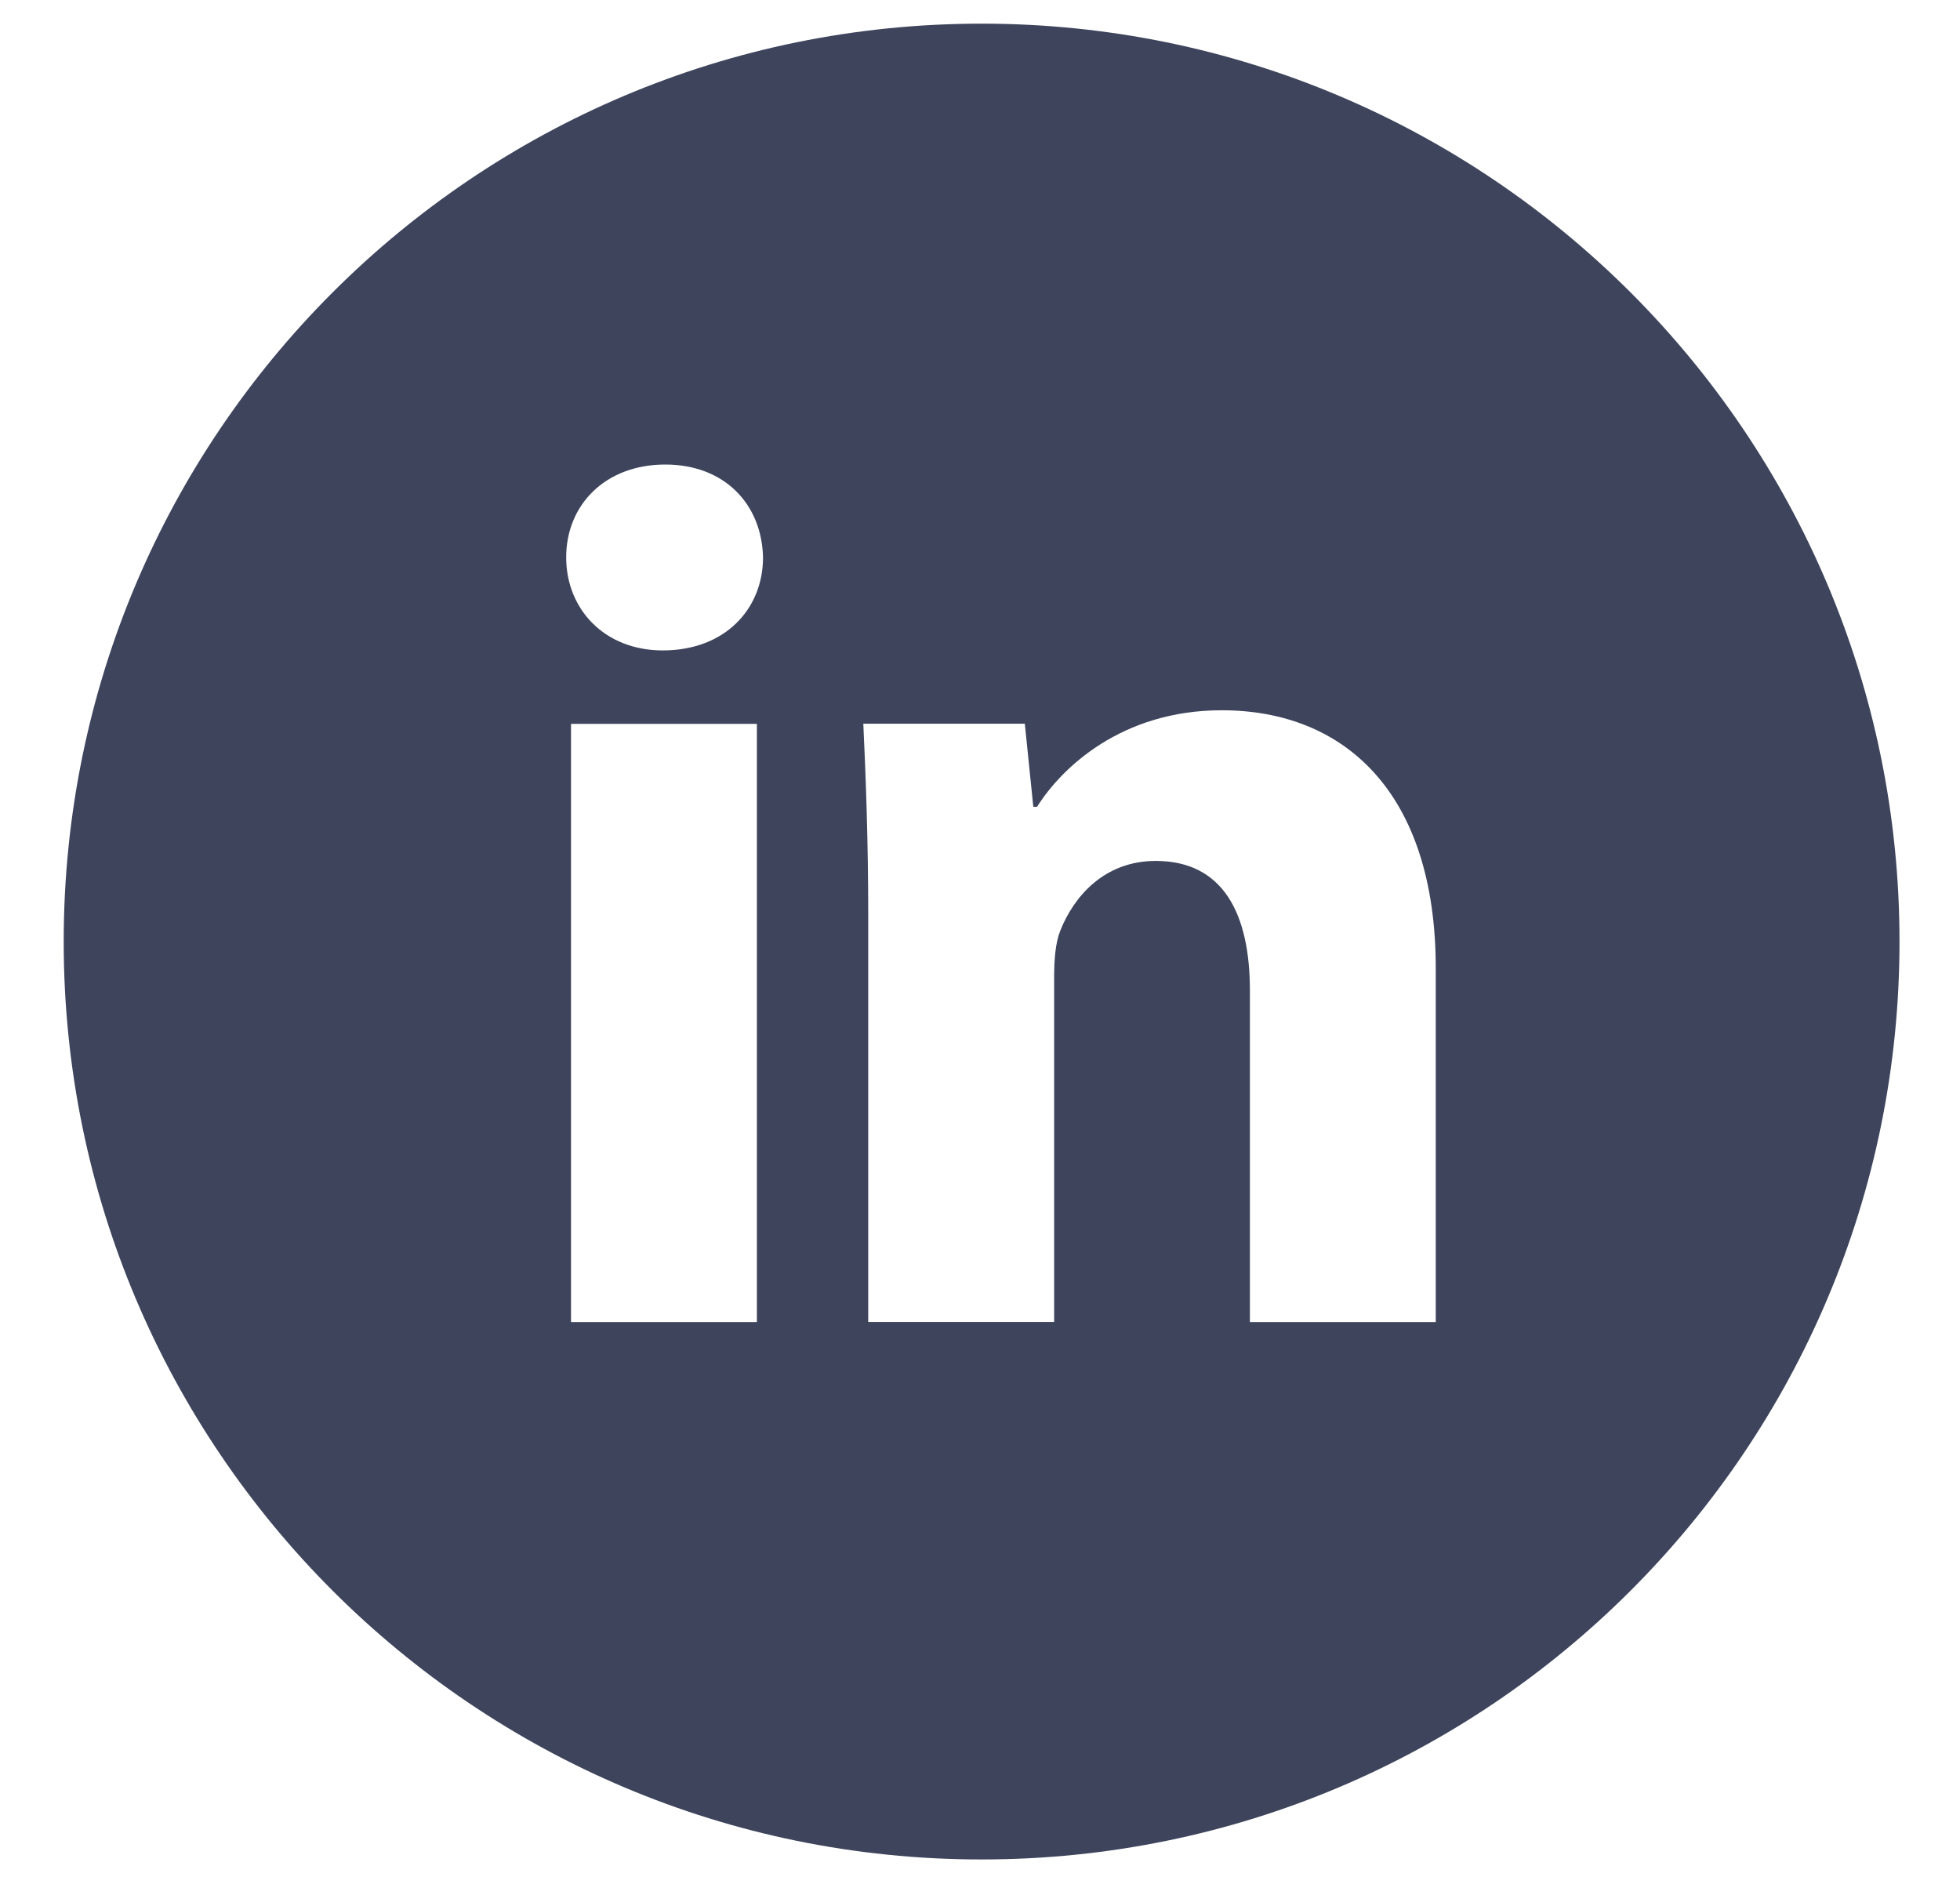
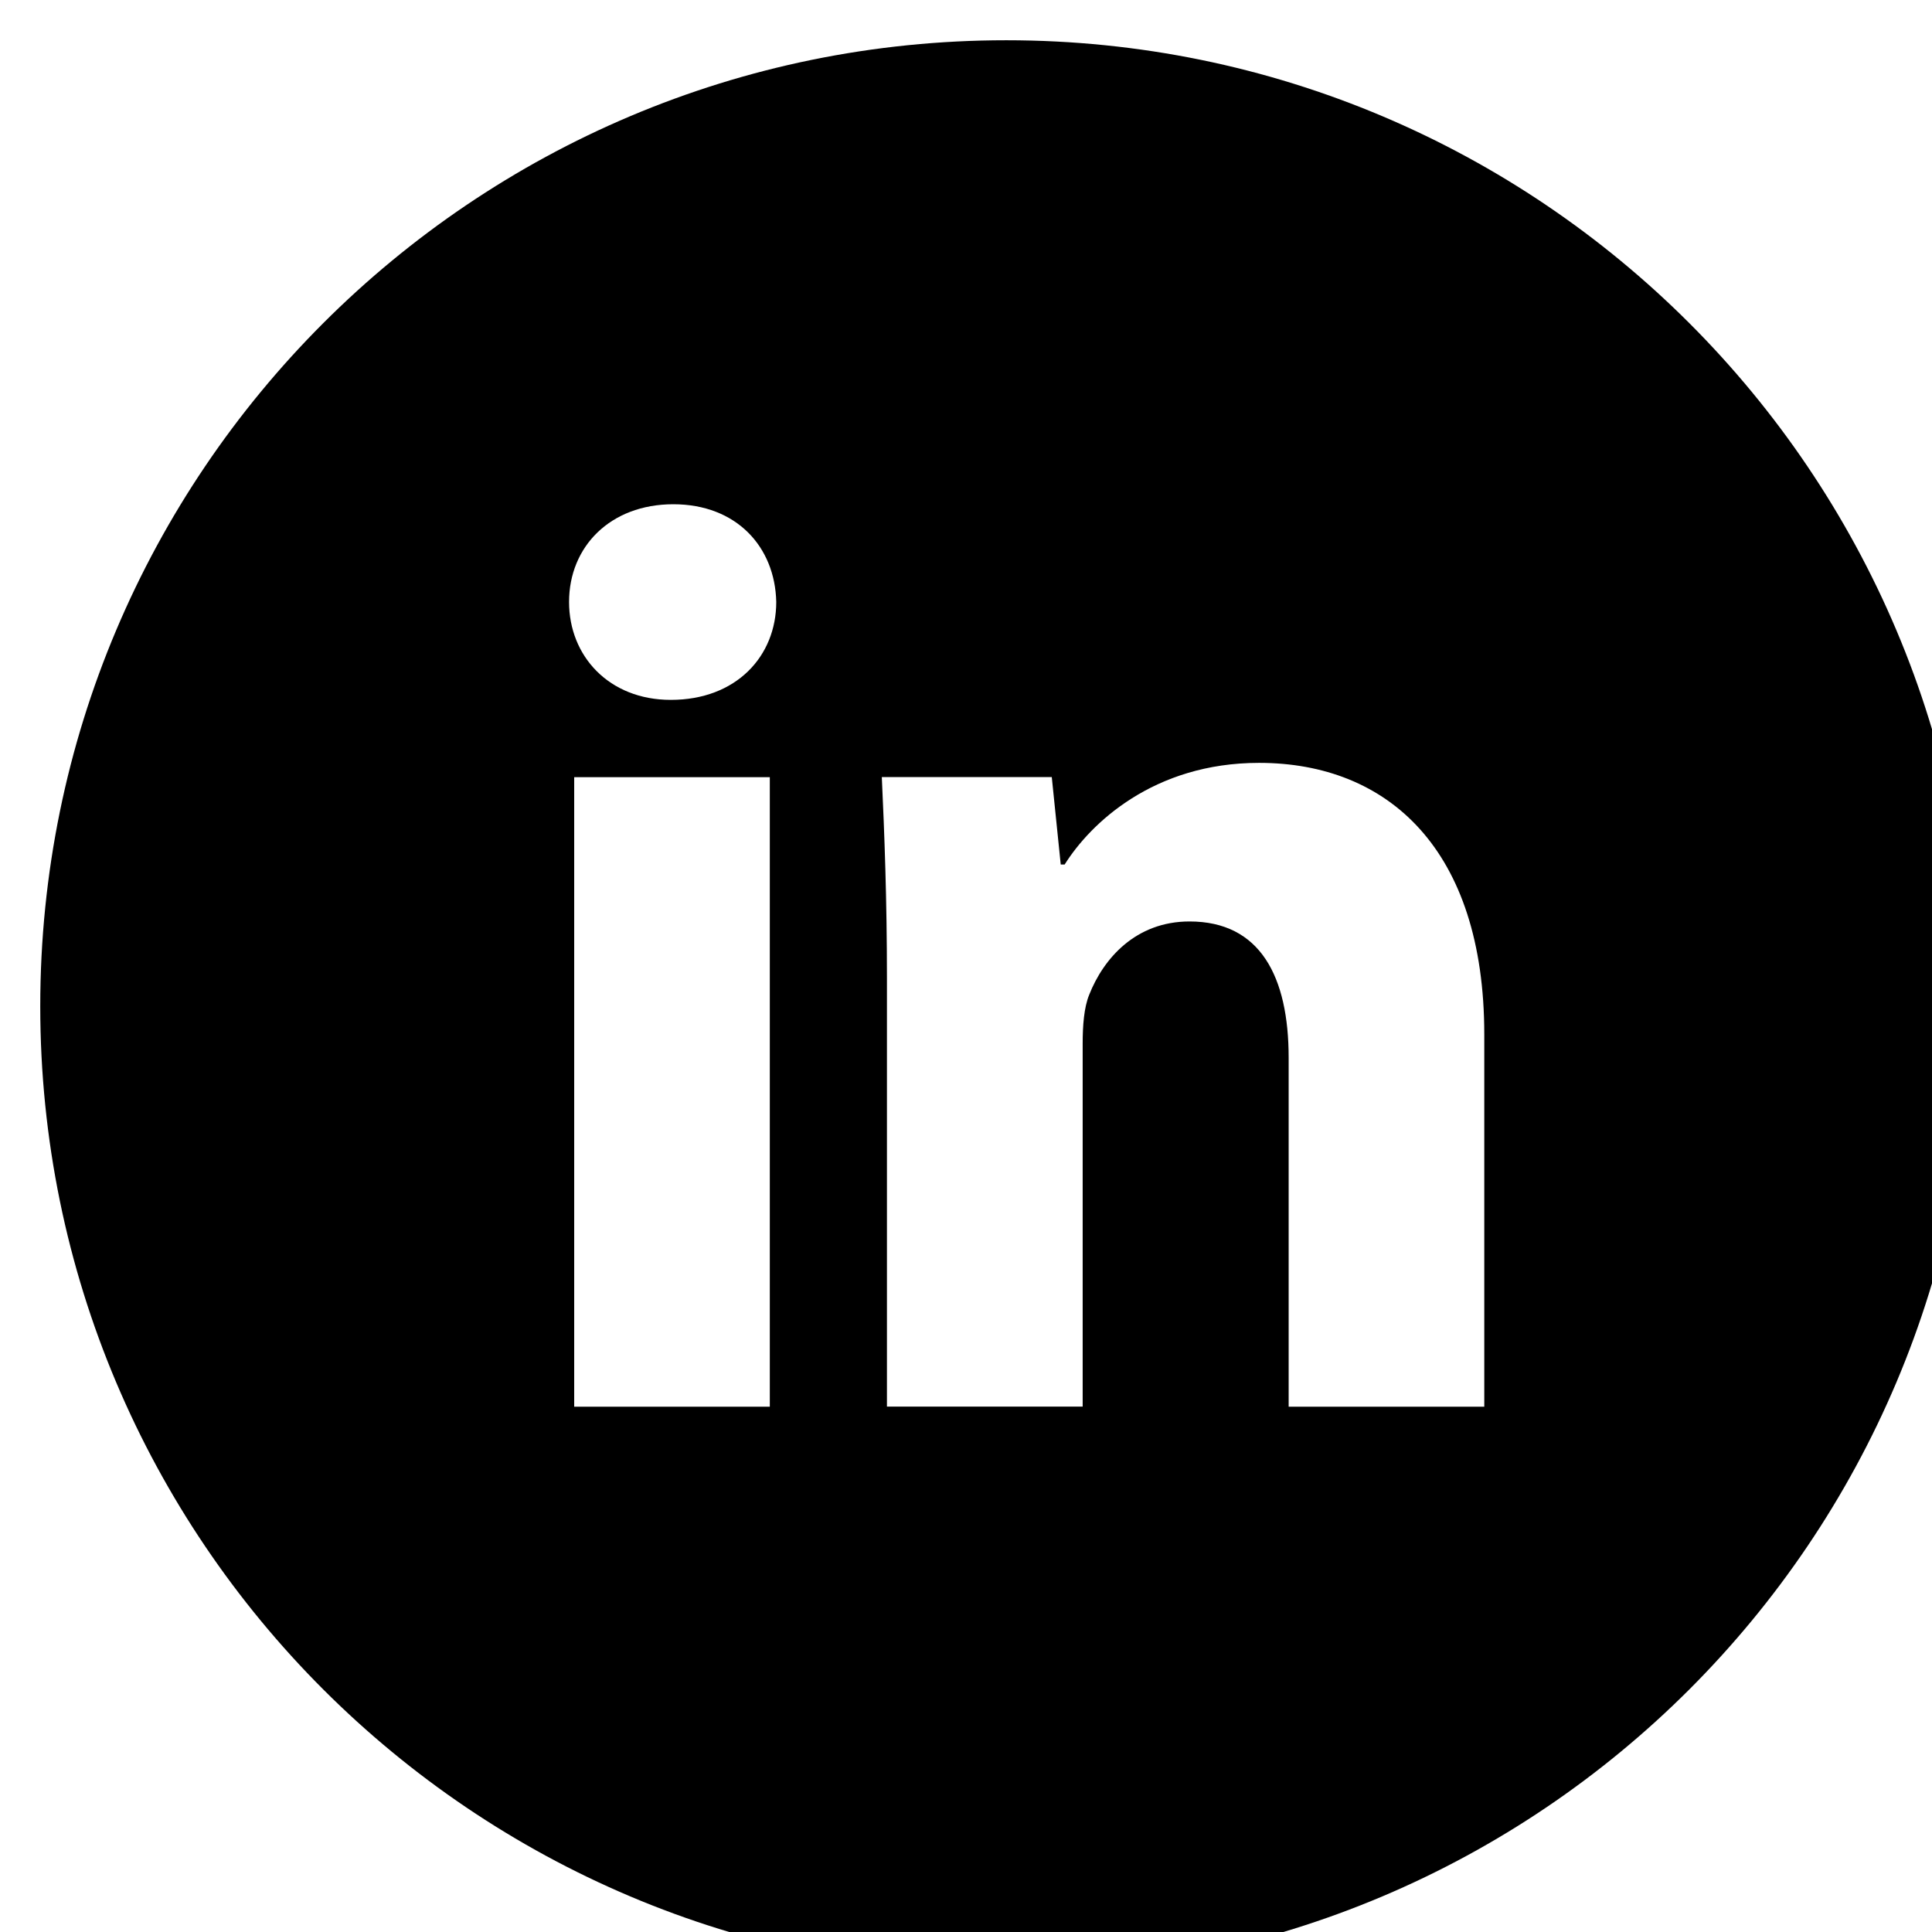
- <svg xmlns="http://www.w3.org/2000/svg" width="30" height="29" viewBox="0 0 30 29" fill="none">
-   <path d="M15.024 0.362C7.265 0.362 0.975 6.652 0.975 14.411C0.975 22.17 7.265 28.46 15.024 28.46C22.784 28.46 29.074 22.17 29.074 14.411C29.074 6.652 22.784 0.362 15.024 0.362ZM11.585 20.234H8.74V11.079H11.585V20.234ZM10.145 9.955C9.247 9.955 8.666 9.318 8.666 8.531C8.666 7.727 9.264 7.11 10.182 7.11C11.1 7.11 11.661 7.727 11.679 8.531C11.679 9.318 11.1 9.955 10.145 9.955ZM21.976 20.234H19.131V15.16C19.131 13.979 18.718 13.177 17.689 13.177C16.904 13.177 16.437 13.72 16.23 14.242C16.154 14.428 16.135 14.692 16.135 14.954V20.233H13.289V13.998C13.289 12.855 13.252 11.899 13.214 11.077H15.686L15.816 12.349H15.873C16.248 11.752 17.166 10.871 18.701 10.871C20.573 10.871 21.976 12.125 21.976 14.821V20.234V20.234Z" fill="#3D445C" />
+ <svg xmlns="http://www.w3.org/2000/svg">
+   <path d="M20 .8C9.396.8.8 9.396.8 20S9.396 39.2 20 39.2 39.2 30.604 39.2 20 30.604.8 20 .8Zm-4.7 27.158h-3.888V15.446H15.3v12.512ZM13.332 13.91c-1.228 0-2.022-.87-2.022-1.946 0-1.098.818-1.942 2.072-1.942s2.022.844 2.046 1.942c0 1.076-.792 1.946-2.096 1.946ZM29.5 27.958h-3.888v-6.934c0-1.614-.564-2.71-1.97-2.71-1.074 0-1.712.742-1.994 1.456-.104.254-.13.614-.13.972v7.214h-3.89v-8.52c0-1.562-.05-2.868-.102-3.992h3.378l.178 1.738h.078c.512-.816 1.766-2.02 3.864-2.02 2.558 0 4.476 1.714 4.476 5.398v7.398Z" />
</svg>
